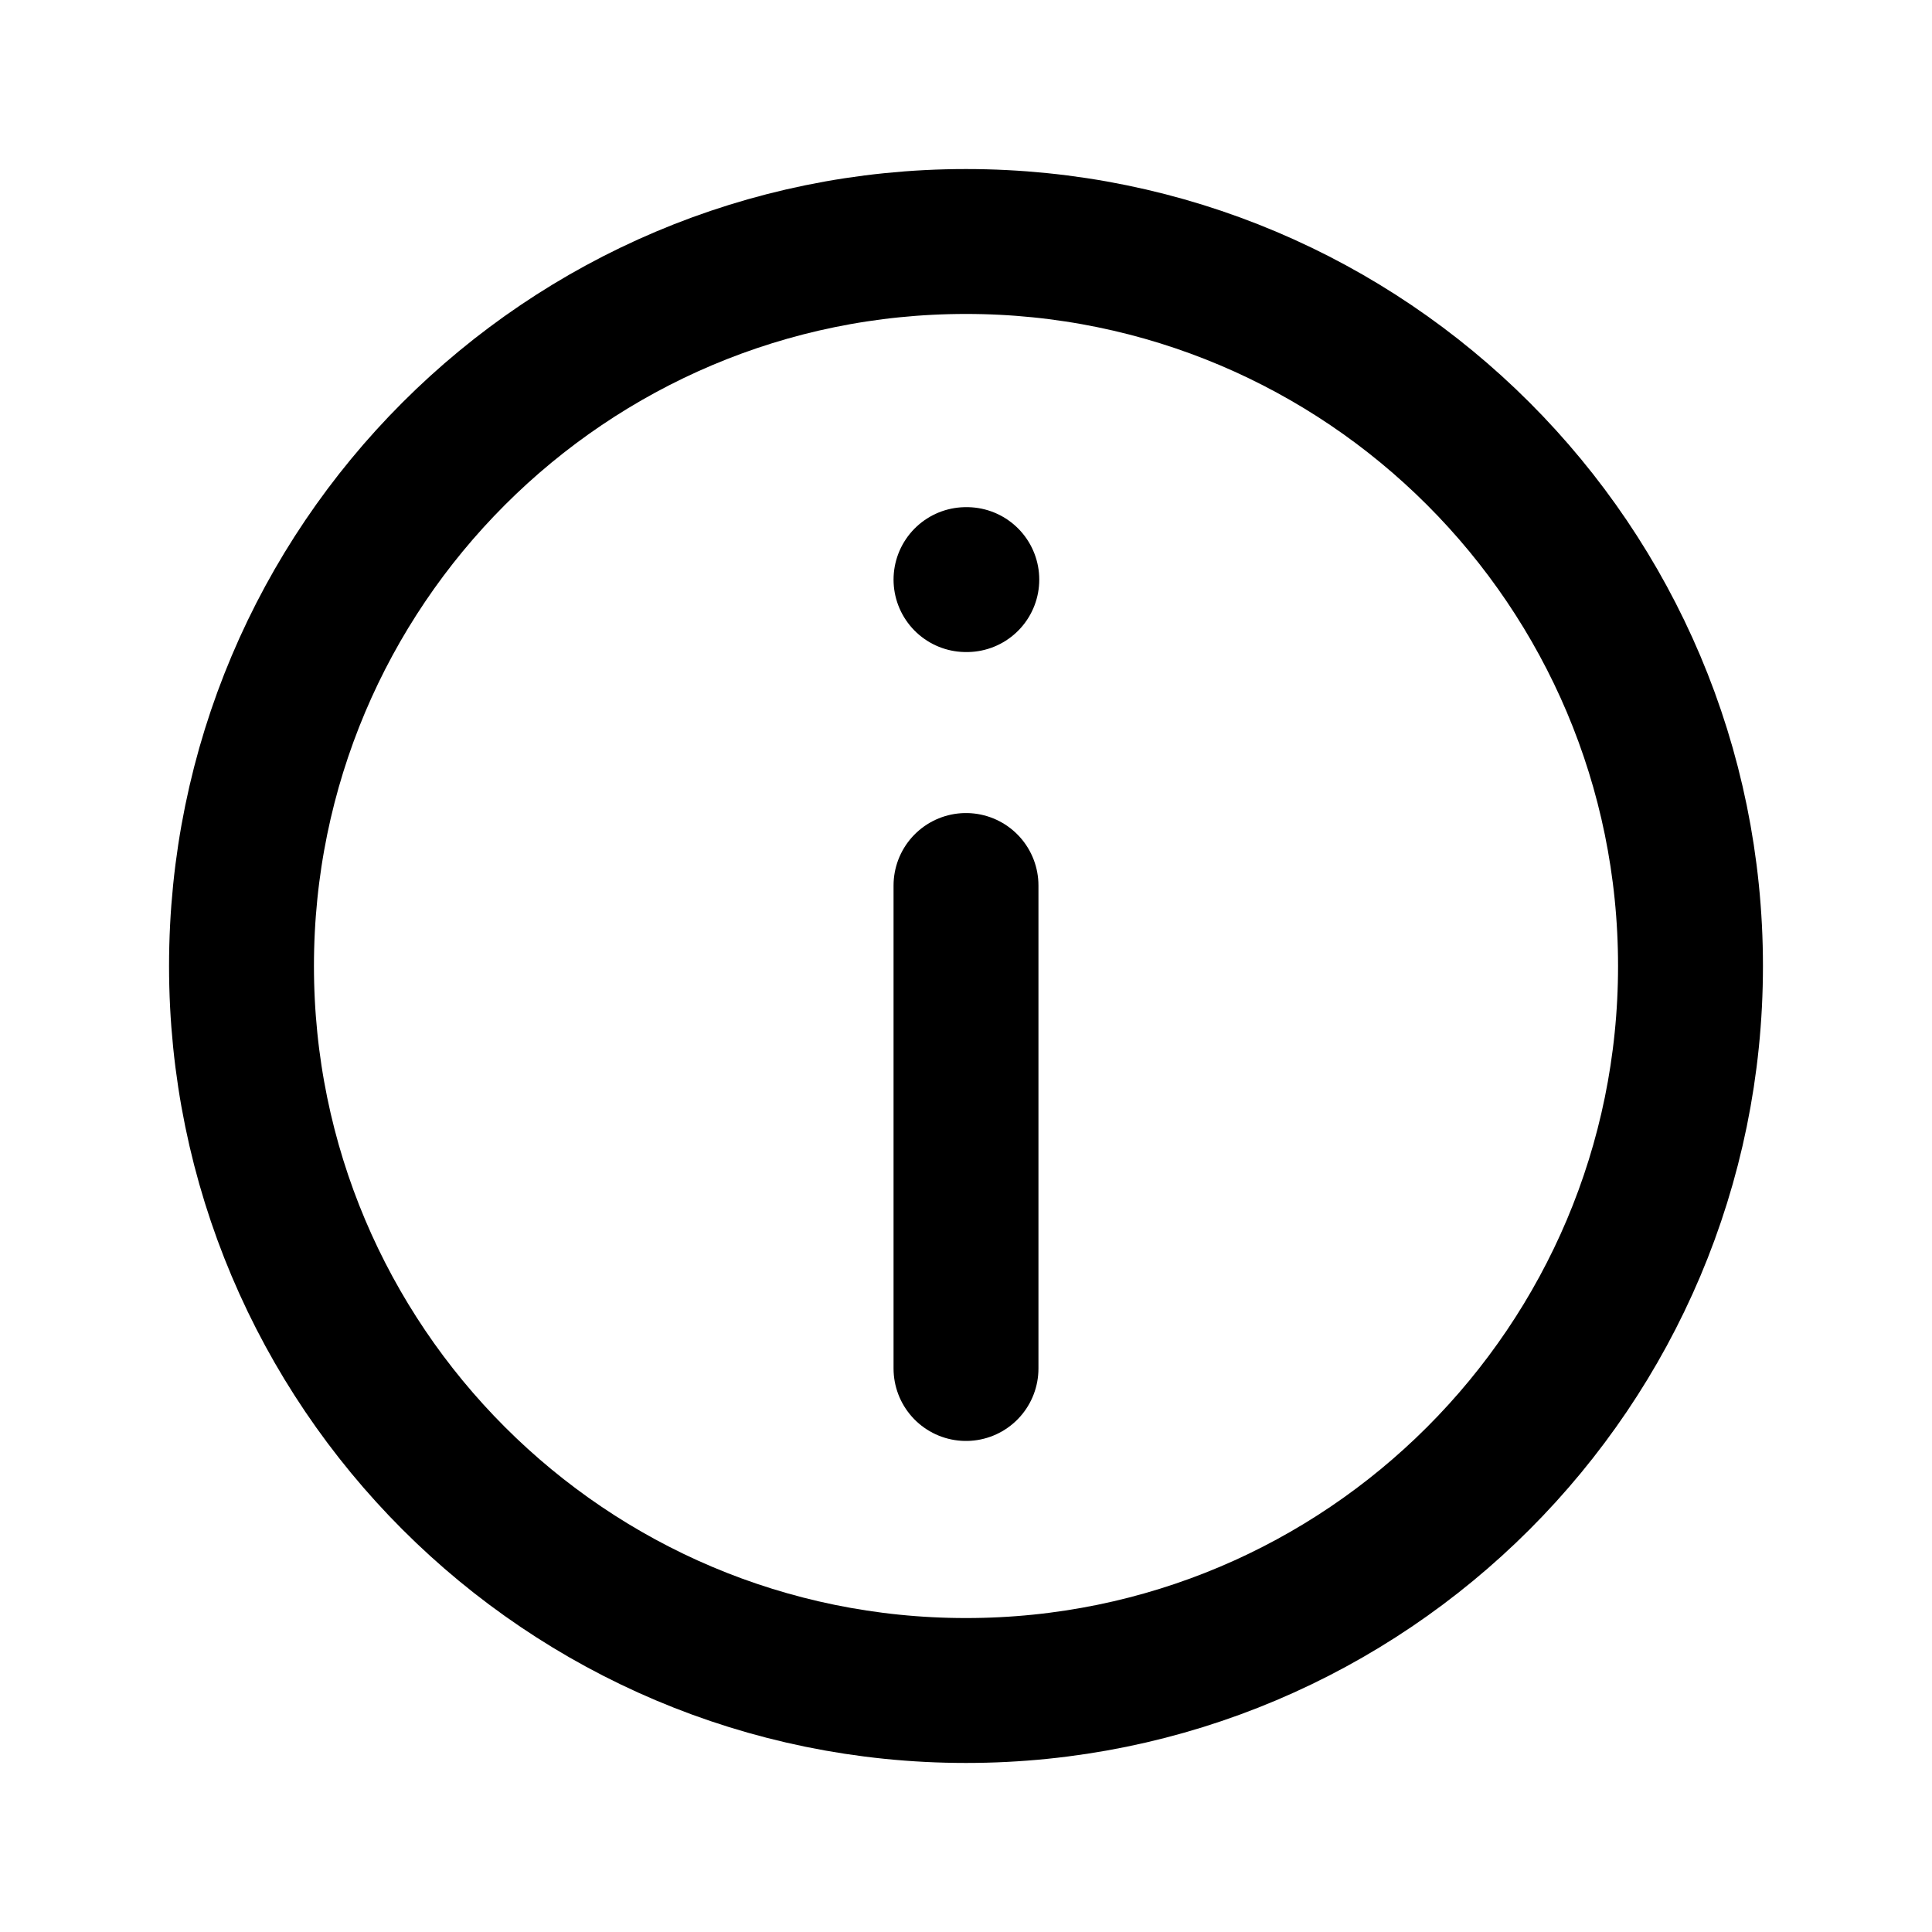
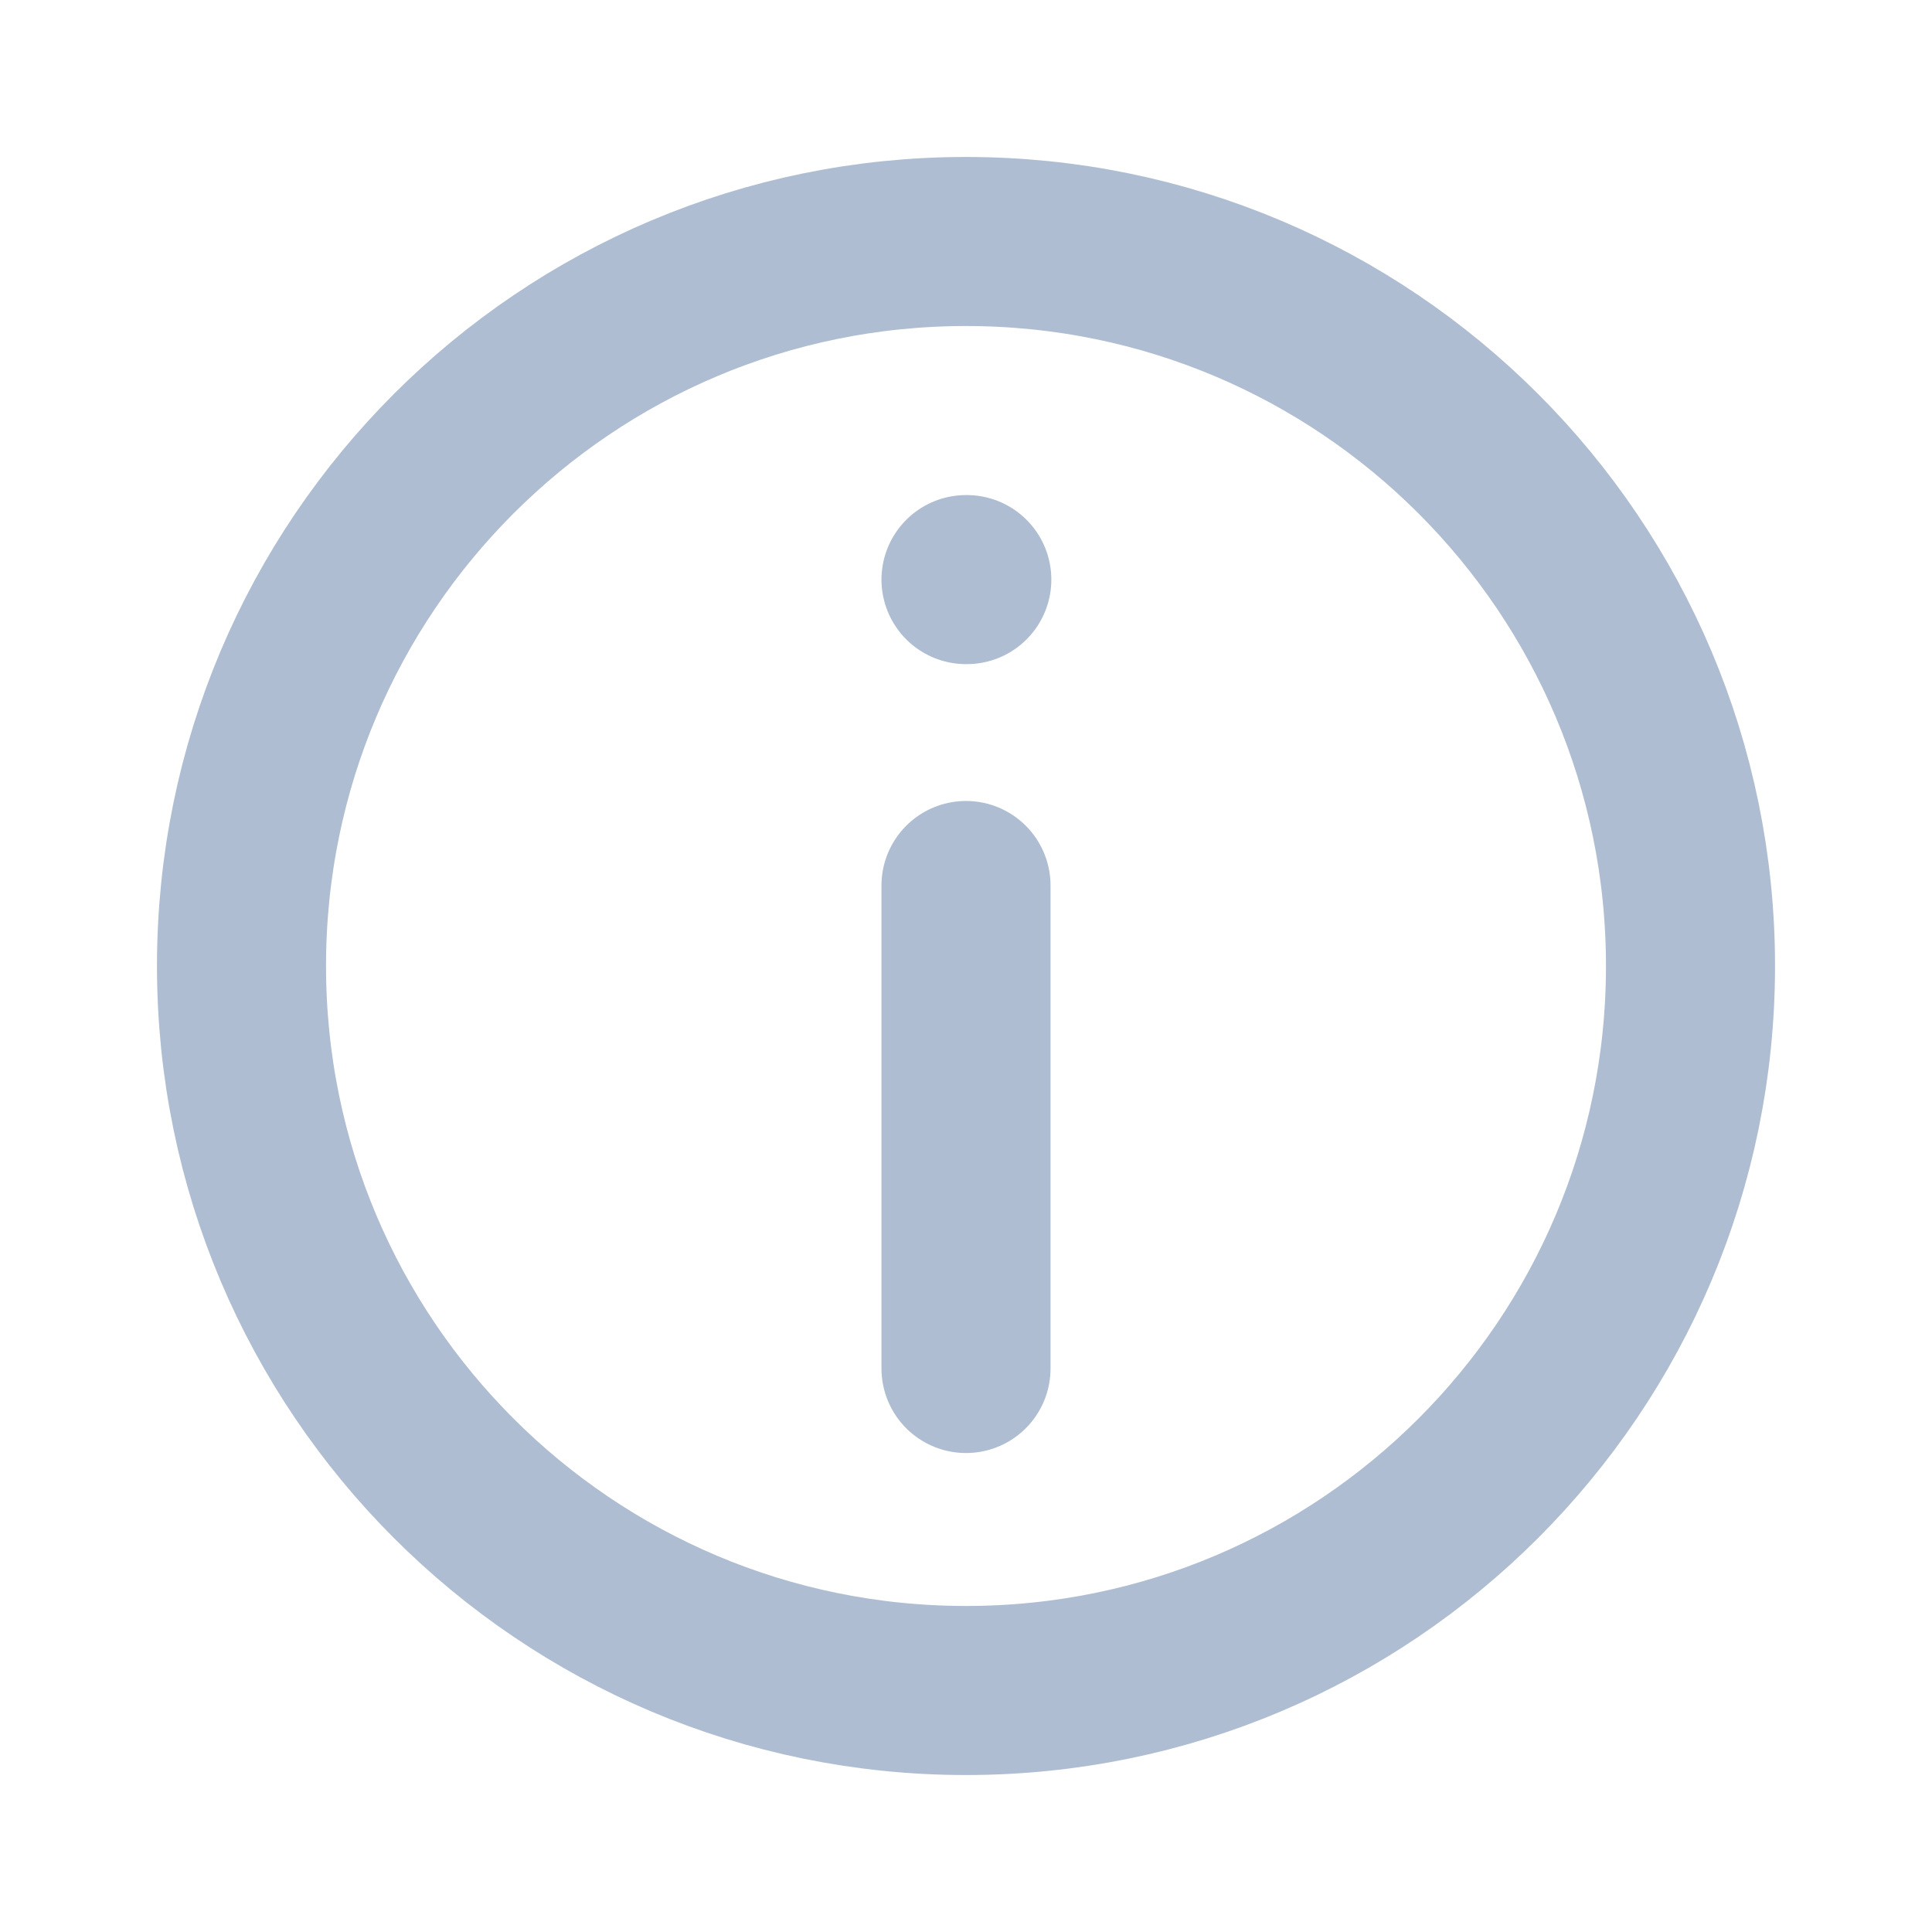
- <svg xmlns="http://www.w3.org/2000/svg" viewBox="0 0 24 24" fill="none" stroke="currentColor" stroke-width="1.8" stroke-linecap="round" stroke-linejoin="round">
+ <svg xmlns="http://www.w3.org/2000/svg" viewBox="0 0 24 24" fill="none" stroke="#aebdd1" stroke-width="2.1" stroke-linecap="round" stroke-linejoin="round">
  <circle cx="12" cy="12" r="9" />
  <path d="M12 11v6" />
  <path d="M12 7.2h.01" />
</svg>
